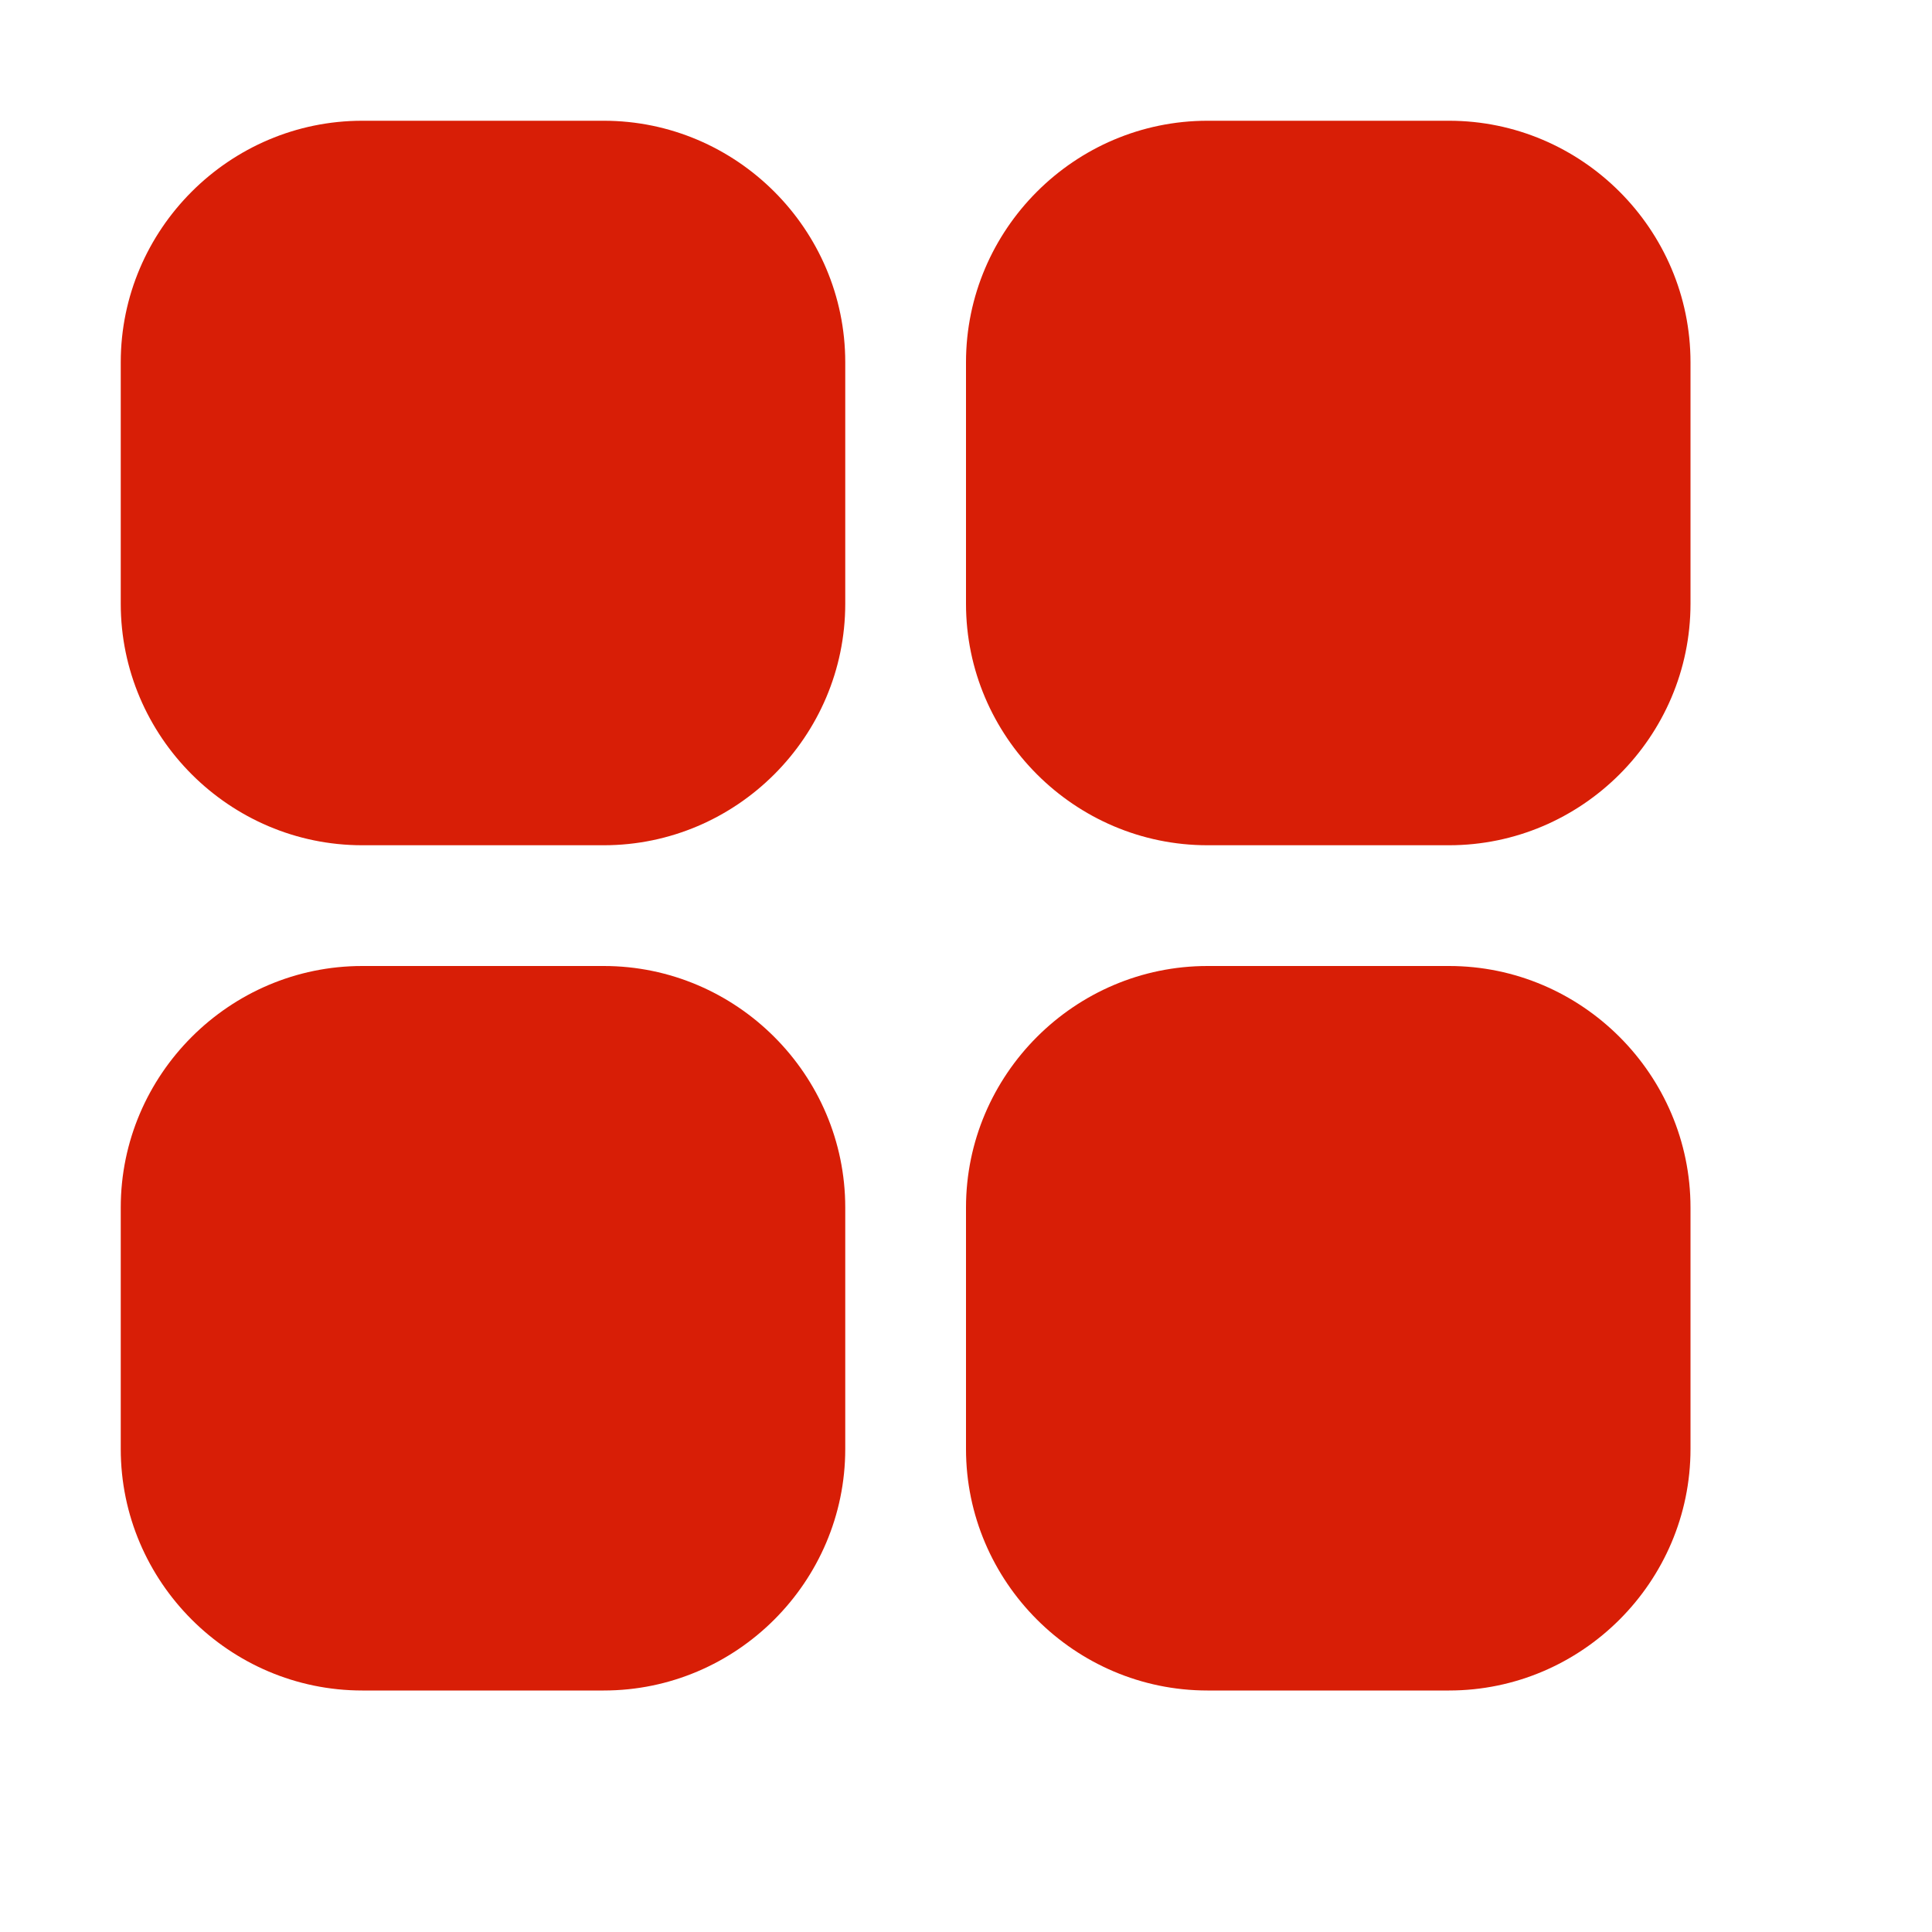
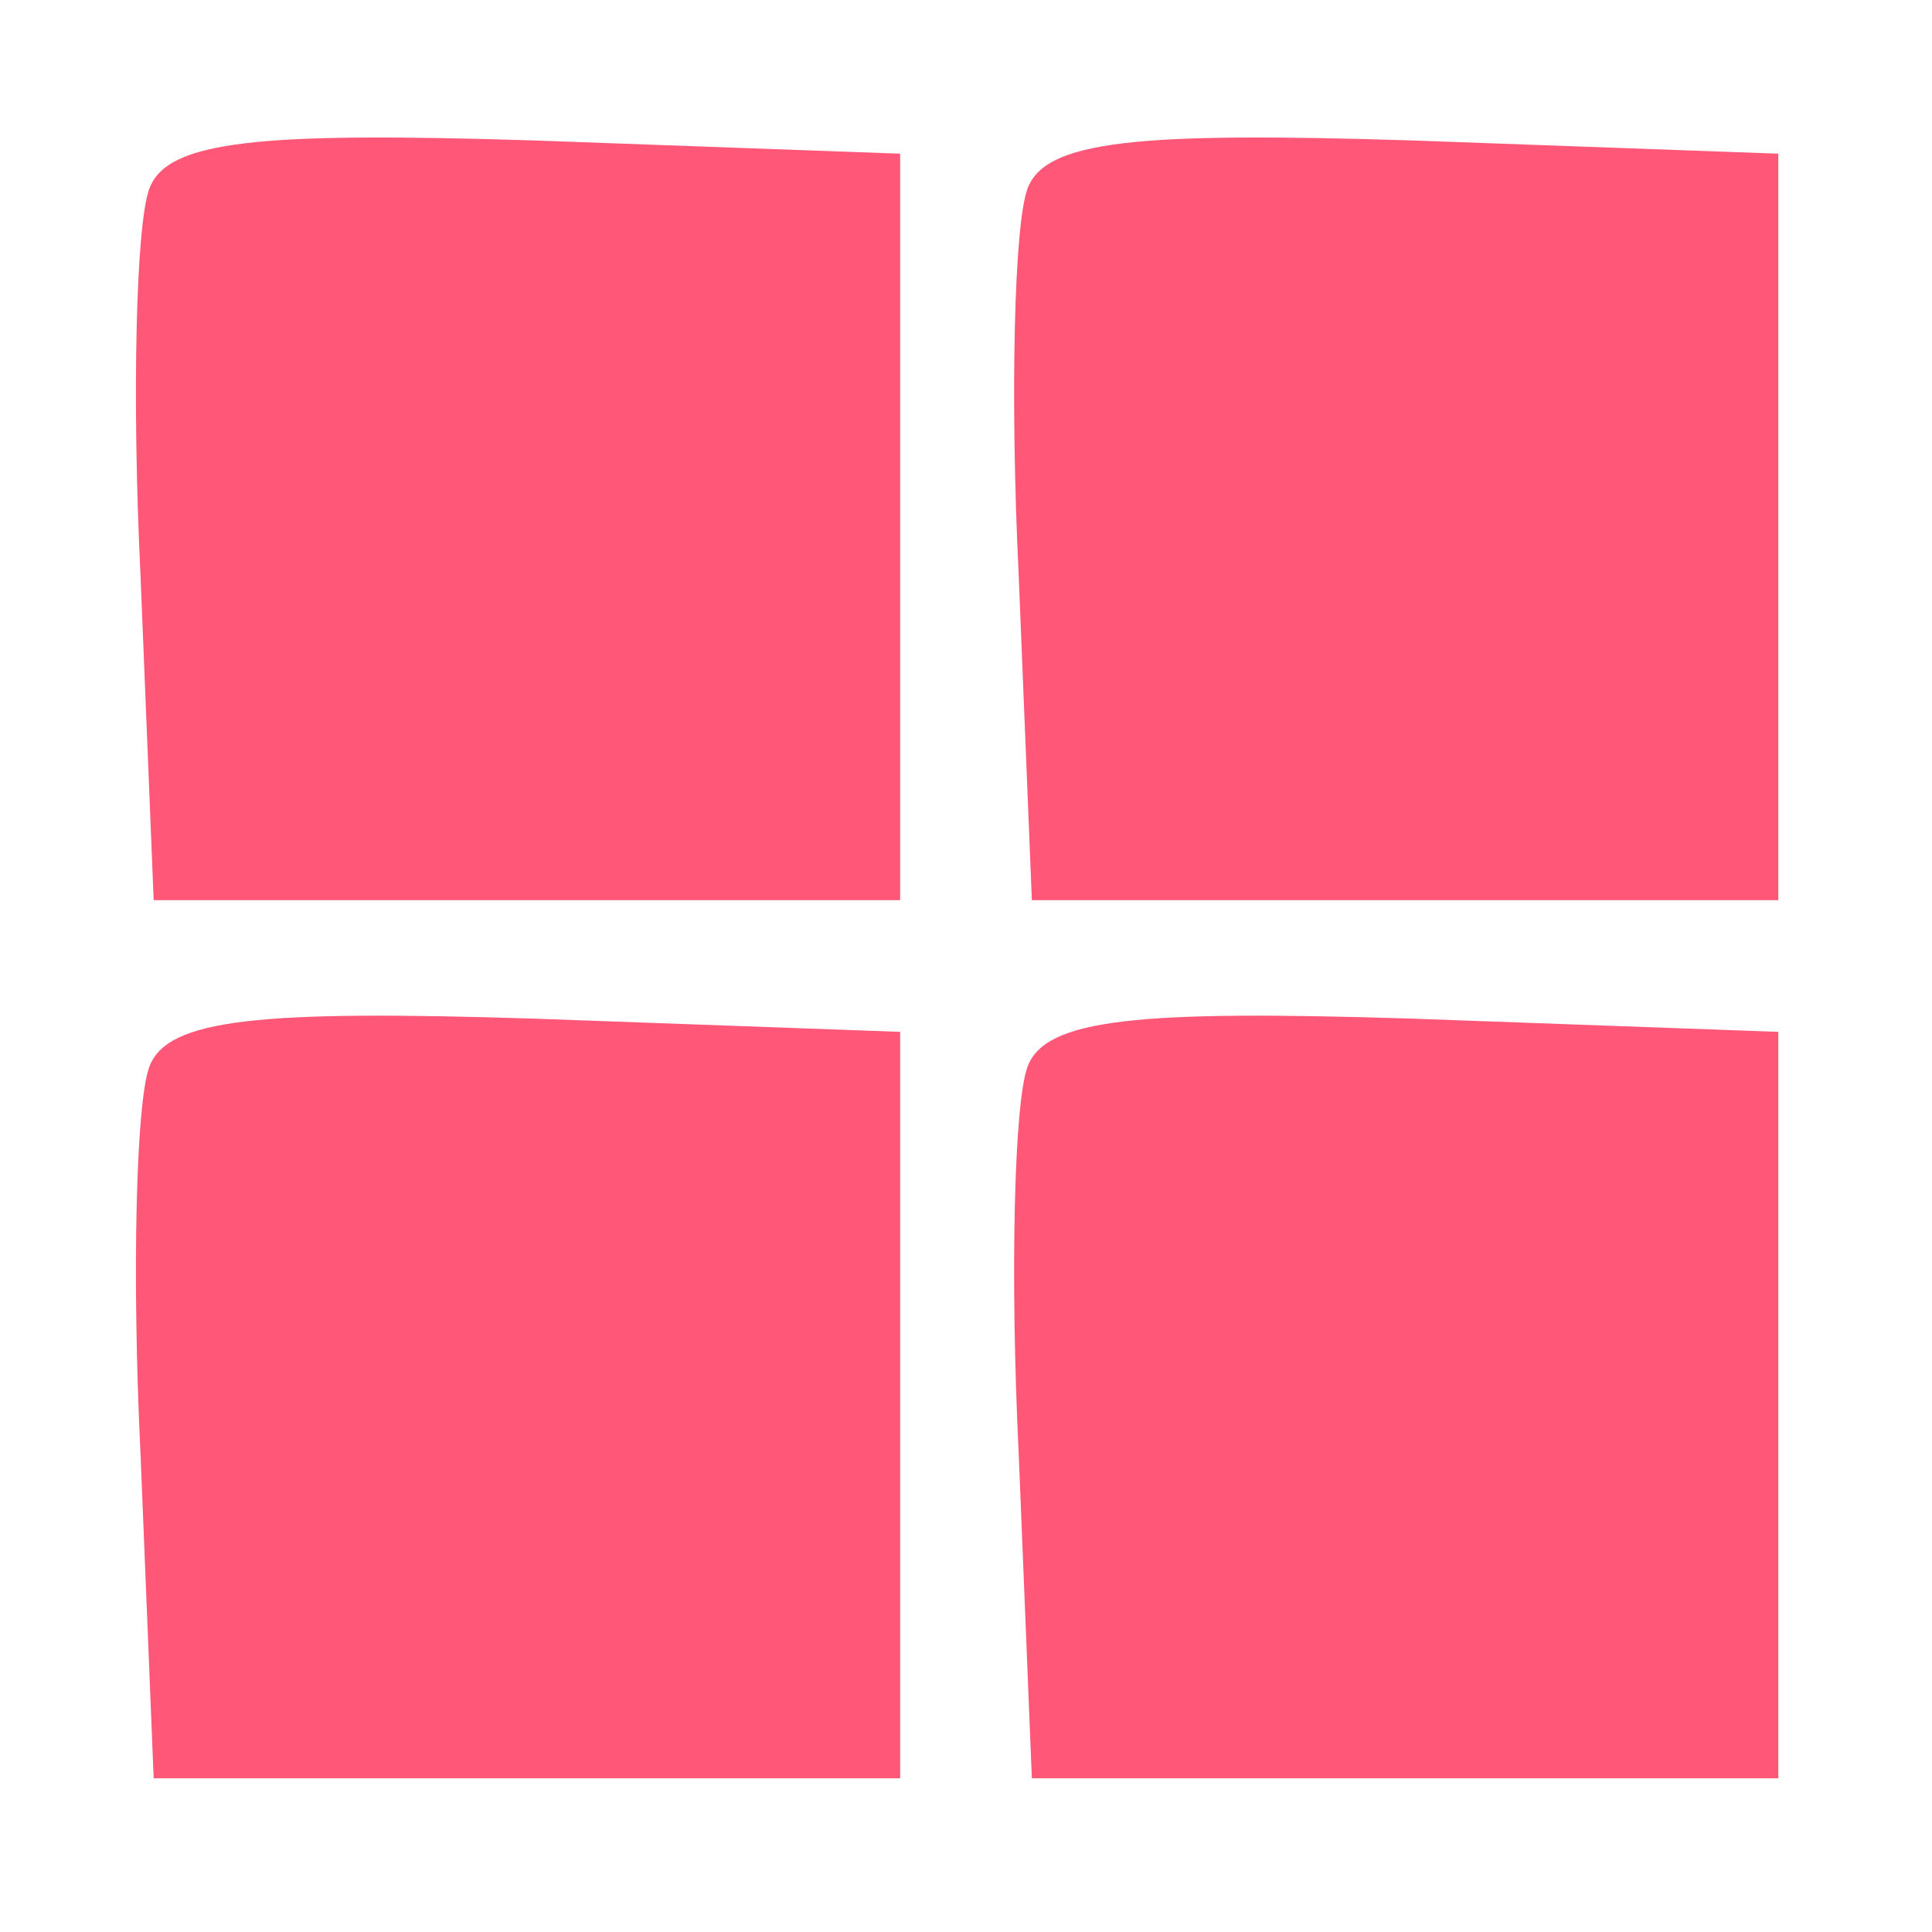
- <svg xmlns="http://www.w3.org/2000/svg" t="1570863145231" class="icon" viewBox="0 0 1024 1024" version="1.1" p-id="5625" width="200" height="200">
-   <defs>
-     <style type="text/css" />
-   </defs>
-   <path d="M320 64 192 64C121.6 64 64 121.6 64 192l0 128c0 70.4 57.6 128 128 128l128 0c70.4 0 128-57.6 128-128L448 192C448 121.6 390.4 64 320 64zM768 64l-128 0C569.6 64 512 121.6 512 192l0 128c0 70.4 57.6 128 128 128l128 0c70.4 0 128-57.6 128-128L896 192C896 121.6 838.4 64 768 64zM320 512 192 512c-70.4 0-128 57.6-128 128l0 128c0 70.4 57.6 128 128 128l128 0c70.4 0 128-57.6 128-128l0-128C448 569.6 390.4 512 320 512zM768 512l-128 0c-70.4 0-128 57.6-128 128l0 128c0 70.4 57.6 128 128 128l128 0c70.4 0 128-57.6 128-128l0-128C896 569.6 838.4 512 768 512z" p-id="5626" fill="#d81e06" />
+ <svg xmlns="http://www.w3.org/2000/svg" version="1.0" width="44pt" height="44pt" viewBox="0 0 44 44" preserveAspectRatio="xMidYMid meet">
+   <g transform="translate(0,44) scale(0.1,-0.1)" fill="#ff5777" stroke="none">
+     <path d="M34 397 c-3 -8 -4 -47 -2 -88 l3 -74 85 0 85 0 0 85 0 85 -83 3 c-63 2 -84 0 -88 -11z" />
+     <path d="M234 397 c-3 -8 -4 -47 -2 -88 l3 -74 85 0 85 0 0 85 0 85 -83 3 c-63 2 -84 0 -88 -11z" />
+     <path d="M34 197 c-3 -8 -4 -47 -2 -88 l3 -74 85 0 85 0 0 85 0 85 -83 3 c-63 2 -84 0 -88 -11z" />
+     <path d="M234 197 c-3 -8 -4 -47 -2 -88 l3 -74 85 0 85 0 0 85 0 85 -83 3 c-63 2 -84 0 -88 -11z" />
+   </g>
</svg>
